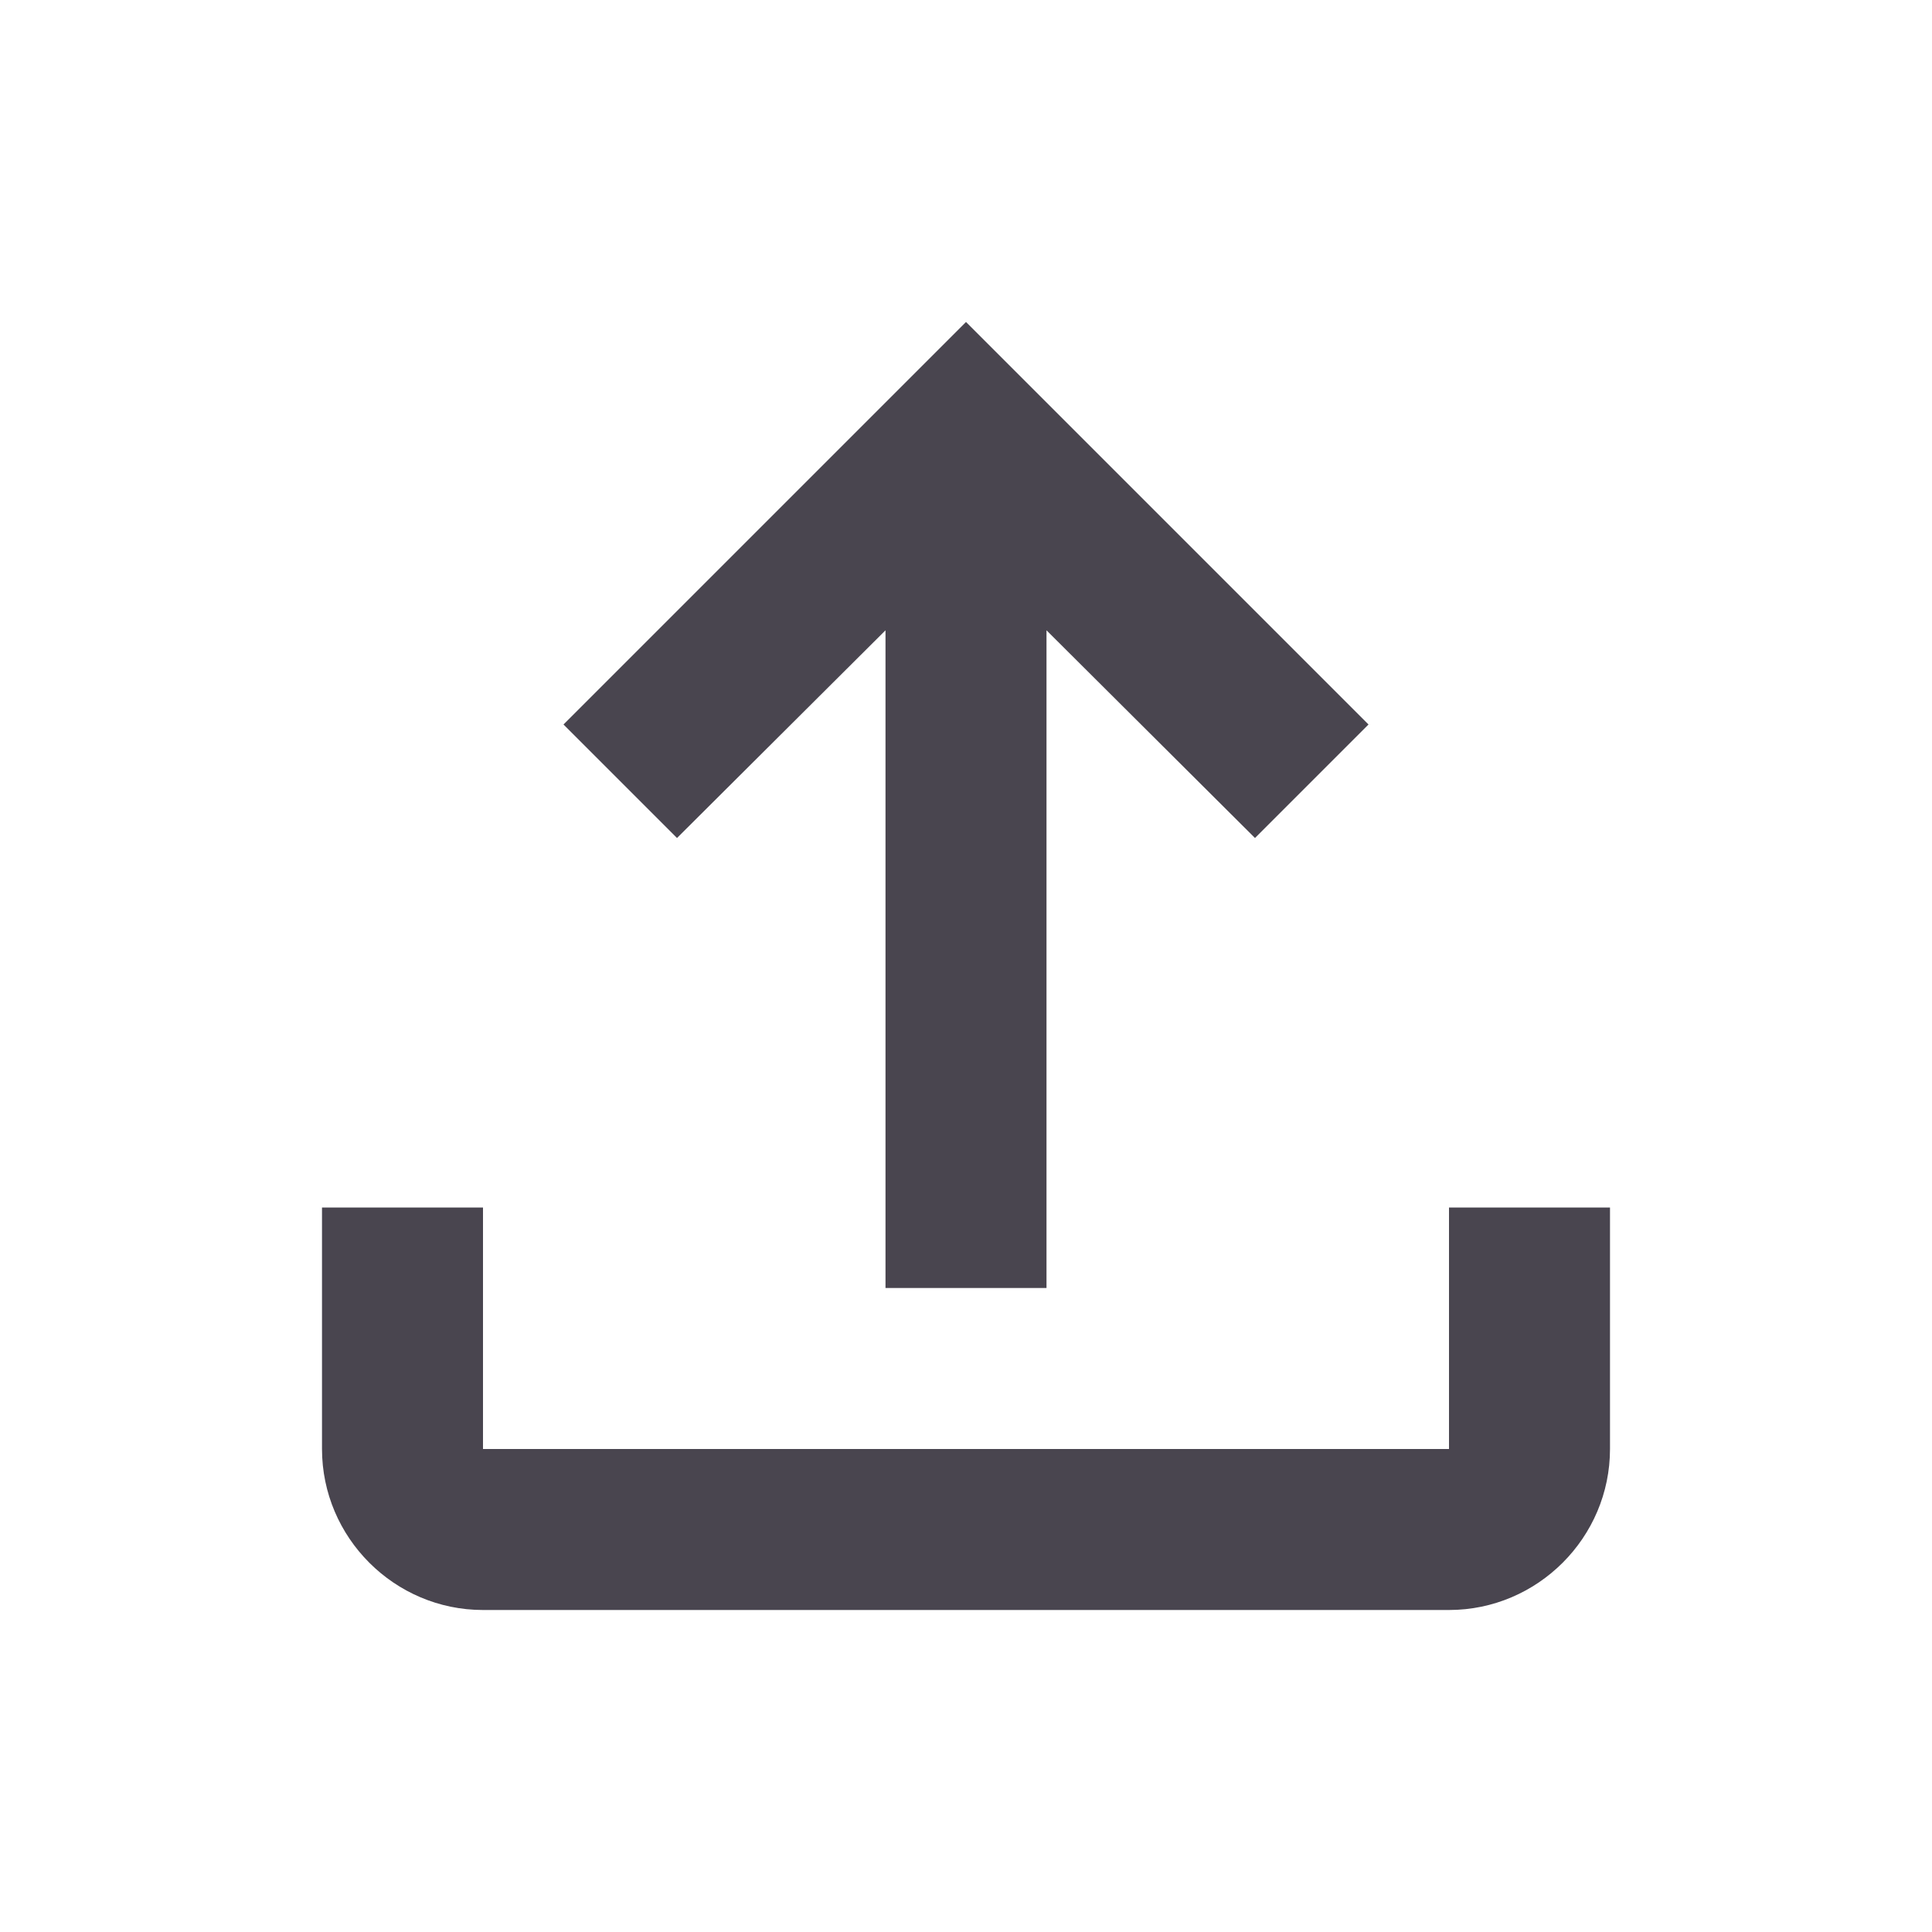
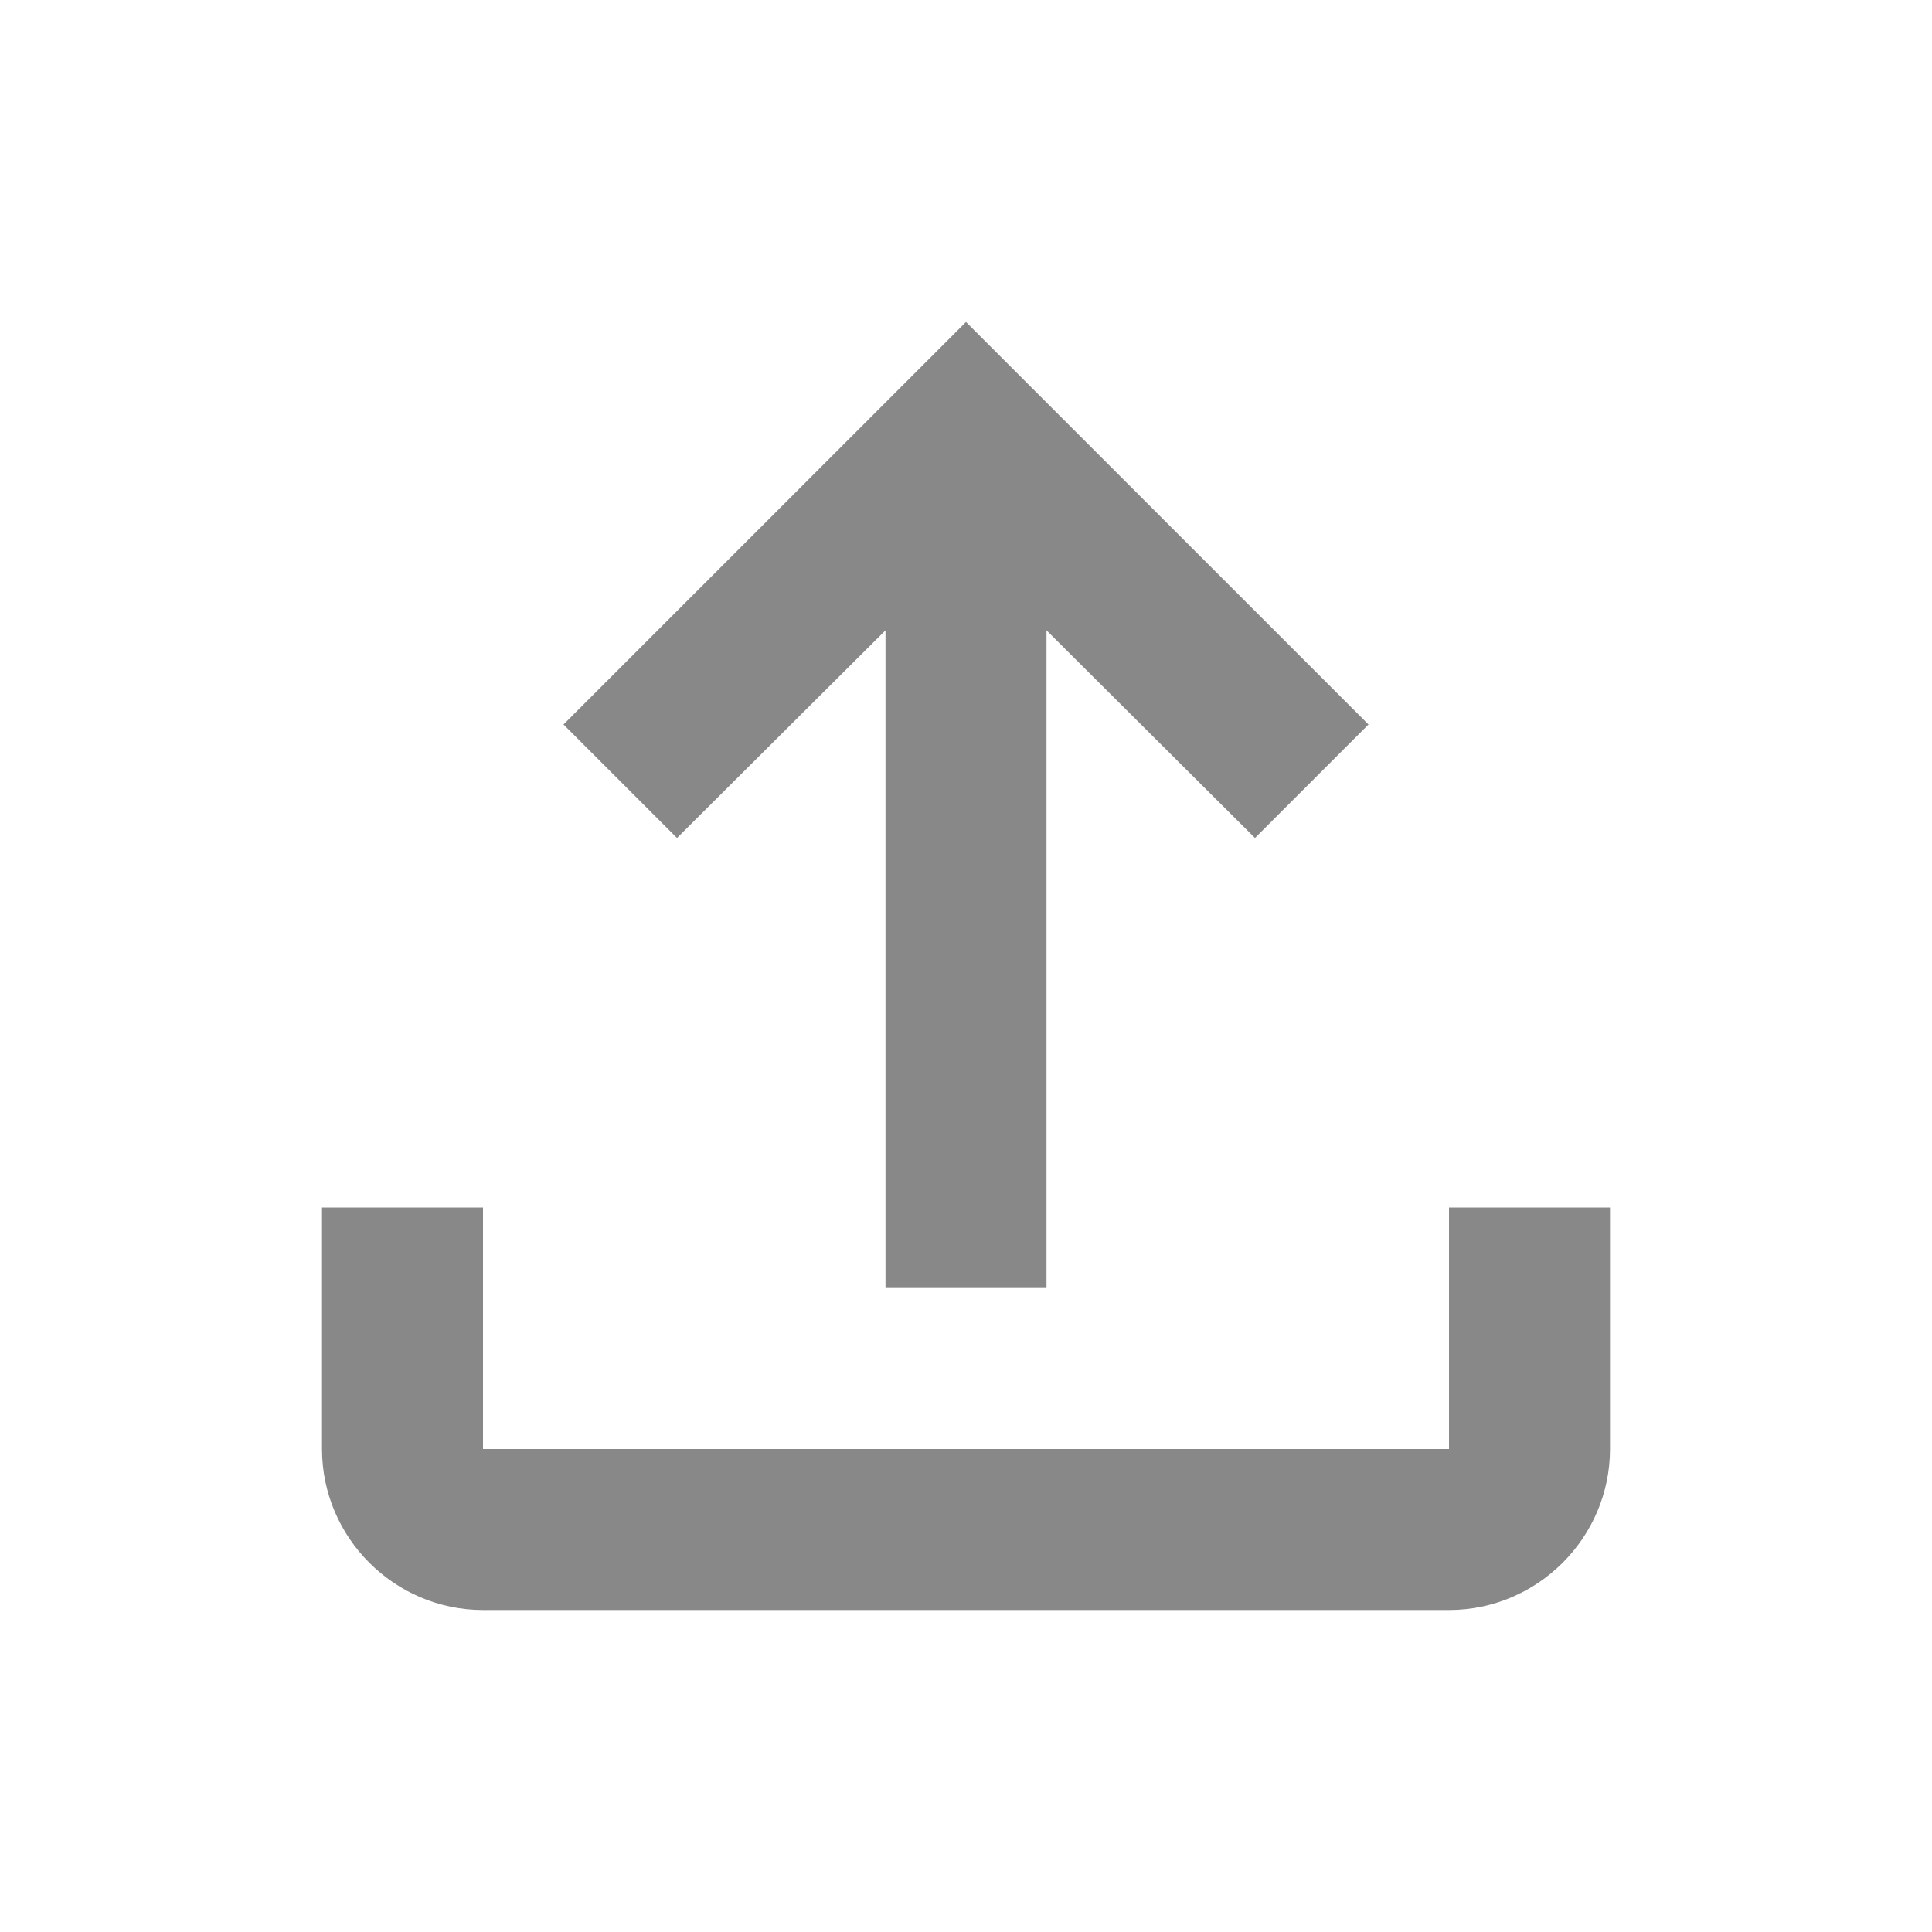
<svg xmlns="http://www.w3.org/2000/svg" width="24" height="24" viewBox="0 0 24 24" fill="none">
-   <path d="M18 15V18H6V15H4V18C4 19.1 4.9 20 6 20H18C19.1 20 20 19.1 20 18V15H18ZM7 9L8.41 10.41L11 7.83V16H13V7.83L15.59 10.41L17 9L12 4L7 9Z" fill="#49454F" />
+   <path d="M18 15V18H6V15H4V18C4 19.1 4.9 20 6 20H18C19.1 20 20 19.1 20 18V15H18ZM7 9L8.41 10.41L11 7.83V16H13V7.83L15.59 10.41L17 9L12 4L7 9Z" fill="#888888" />
</svg>
